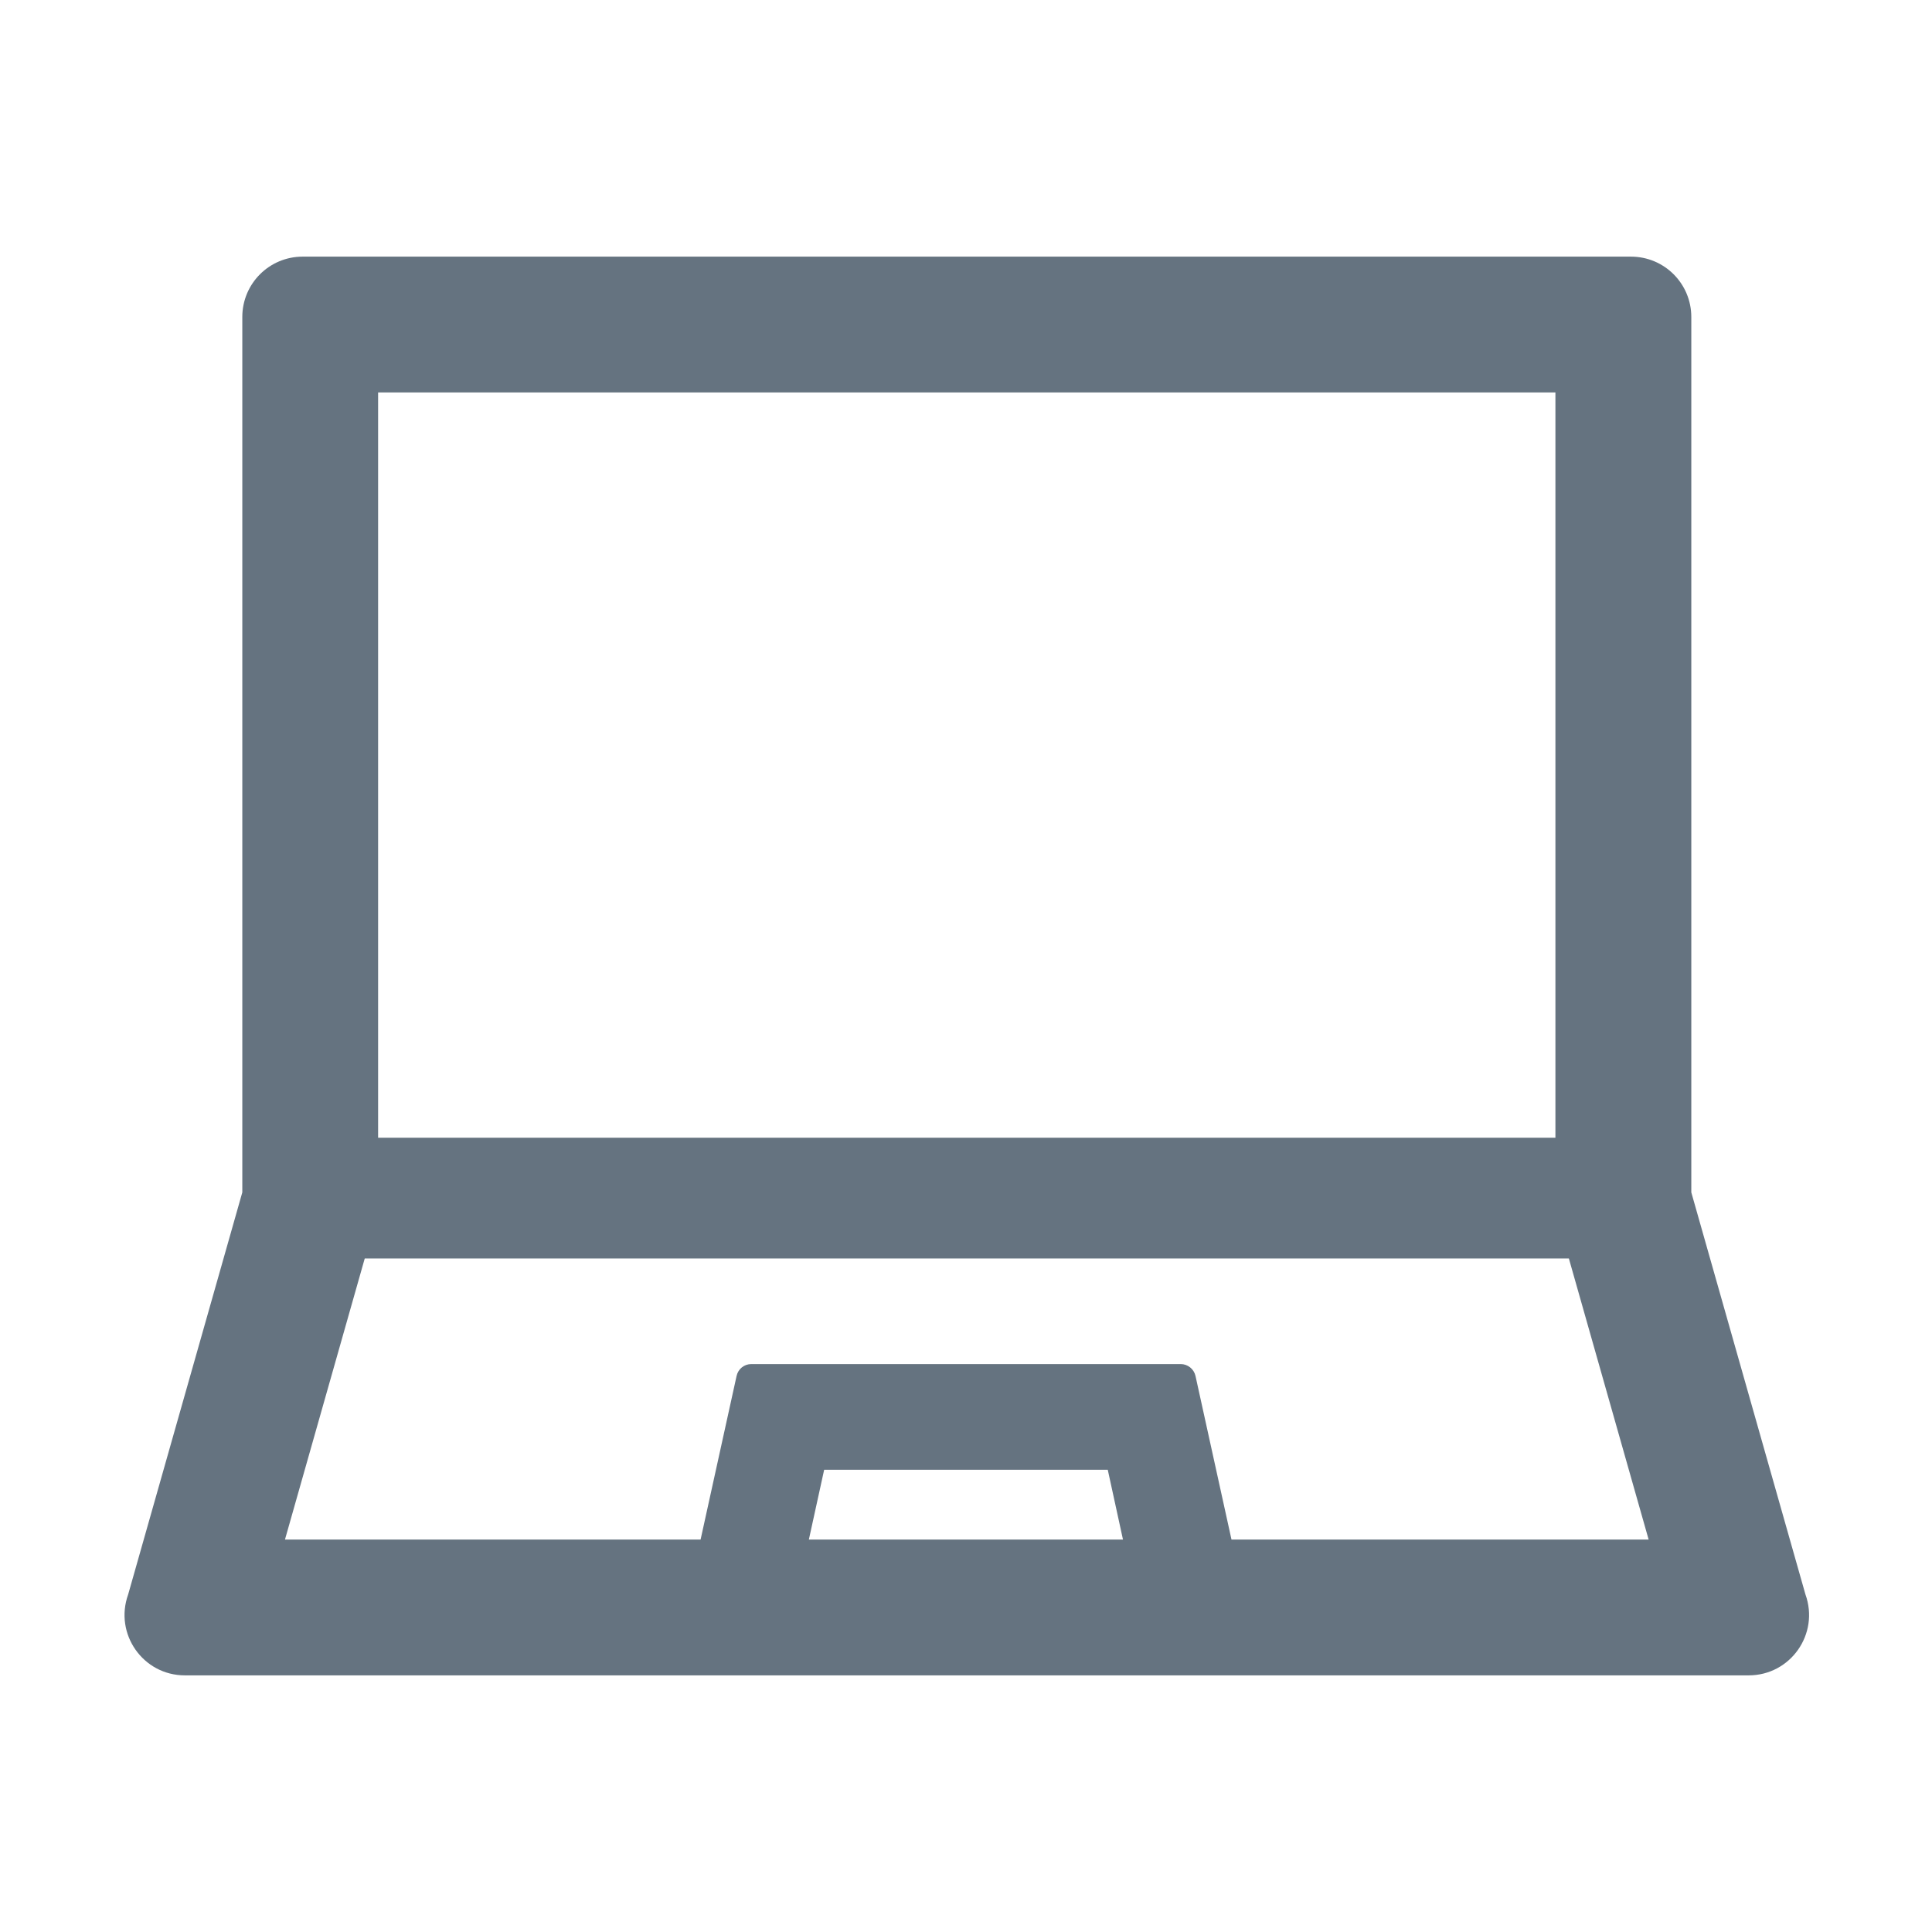
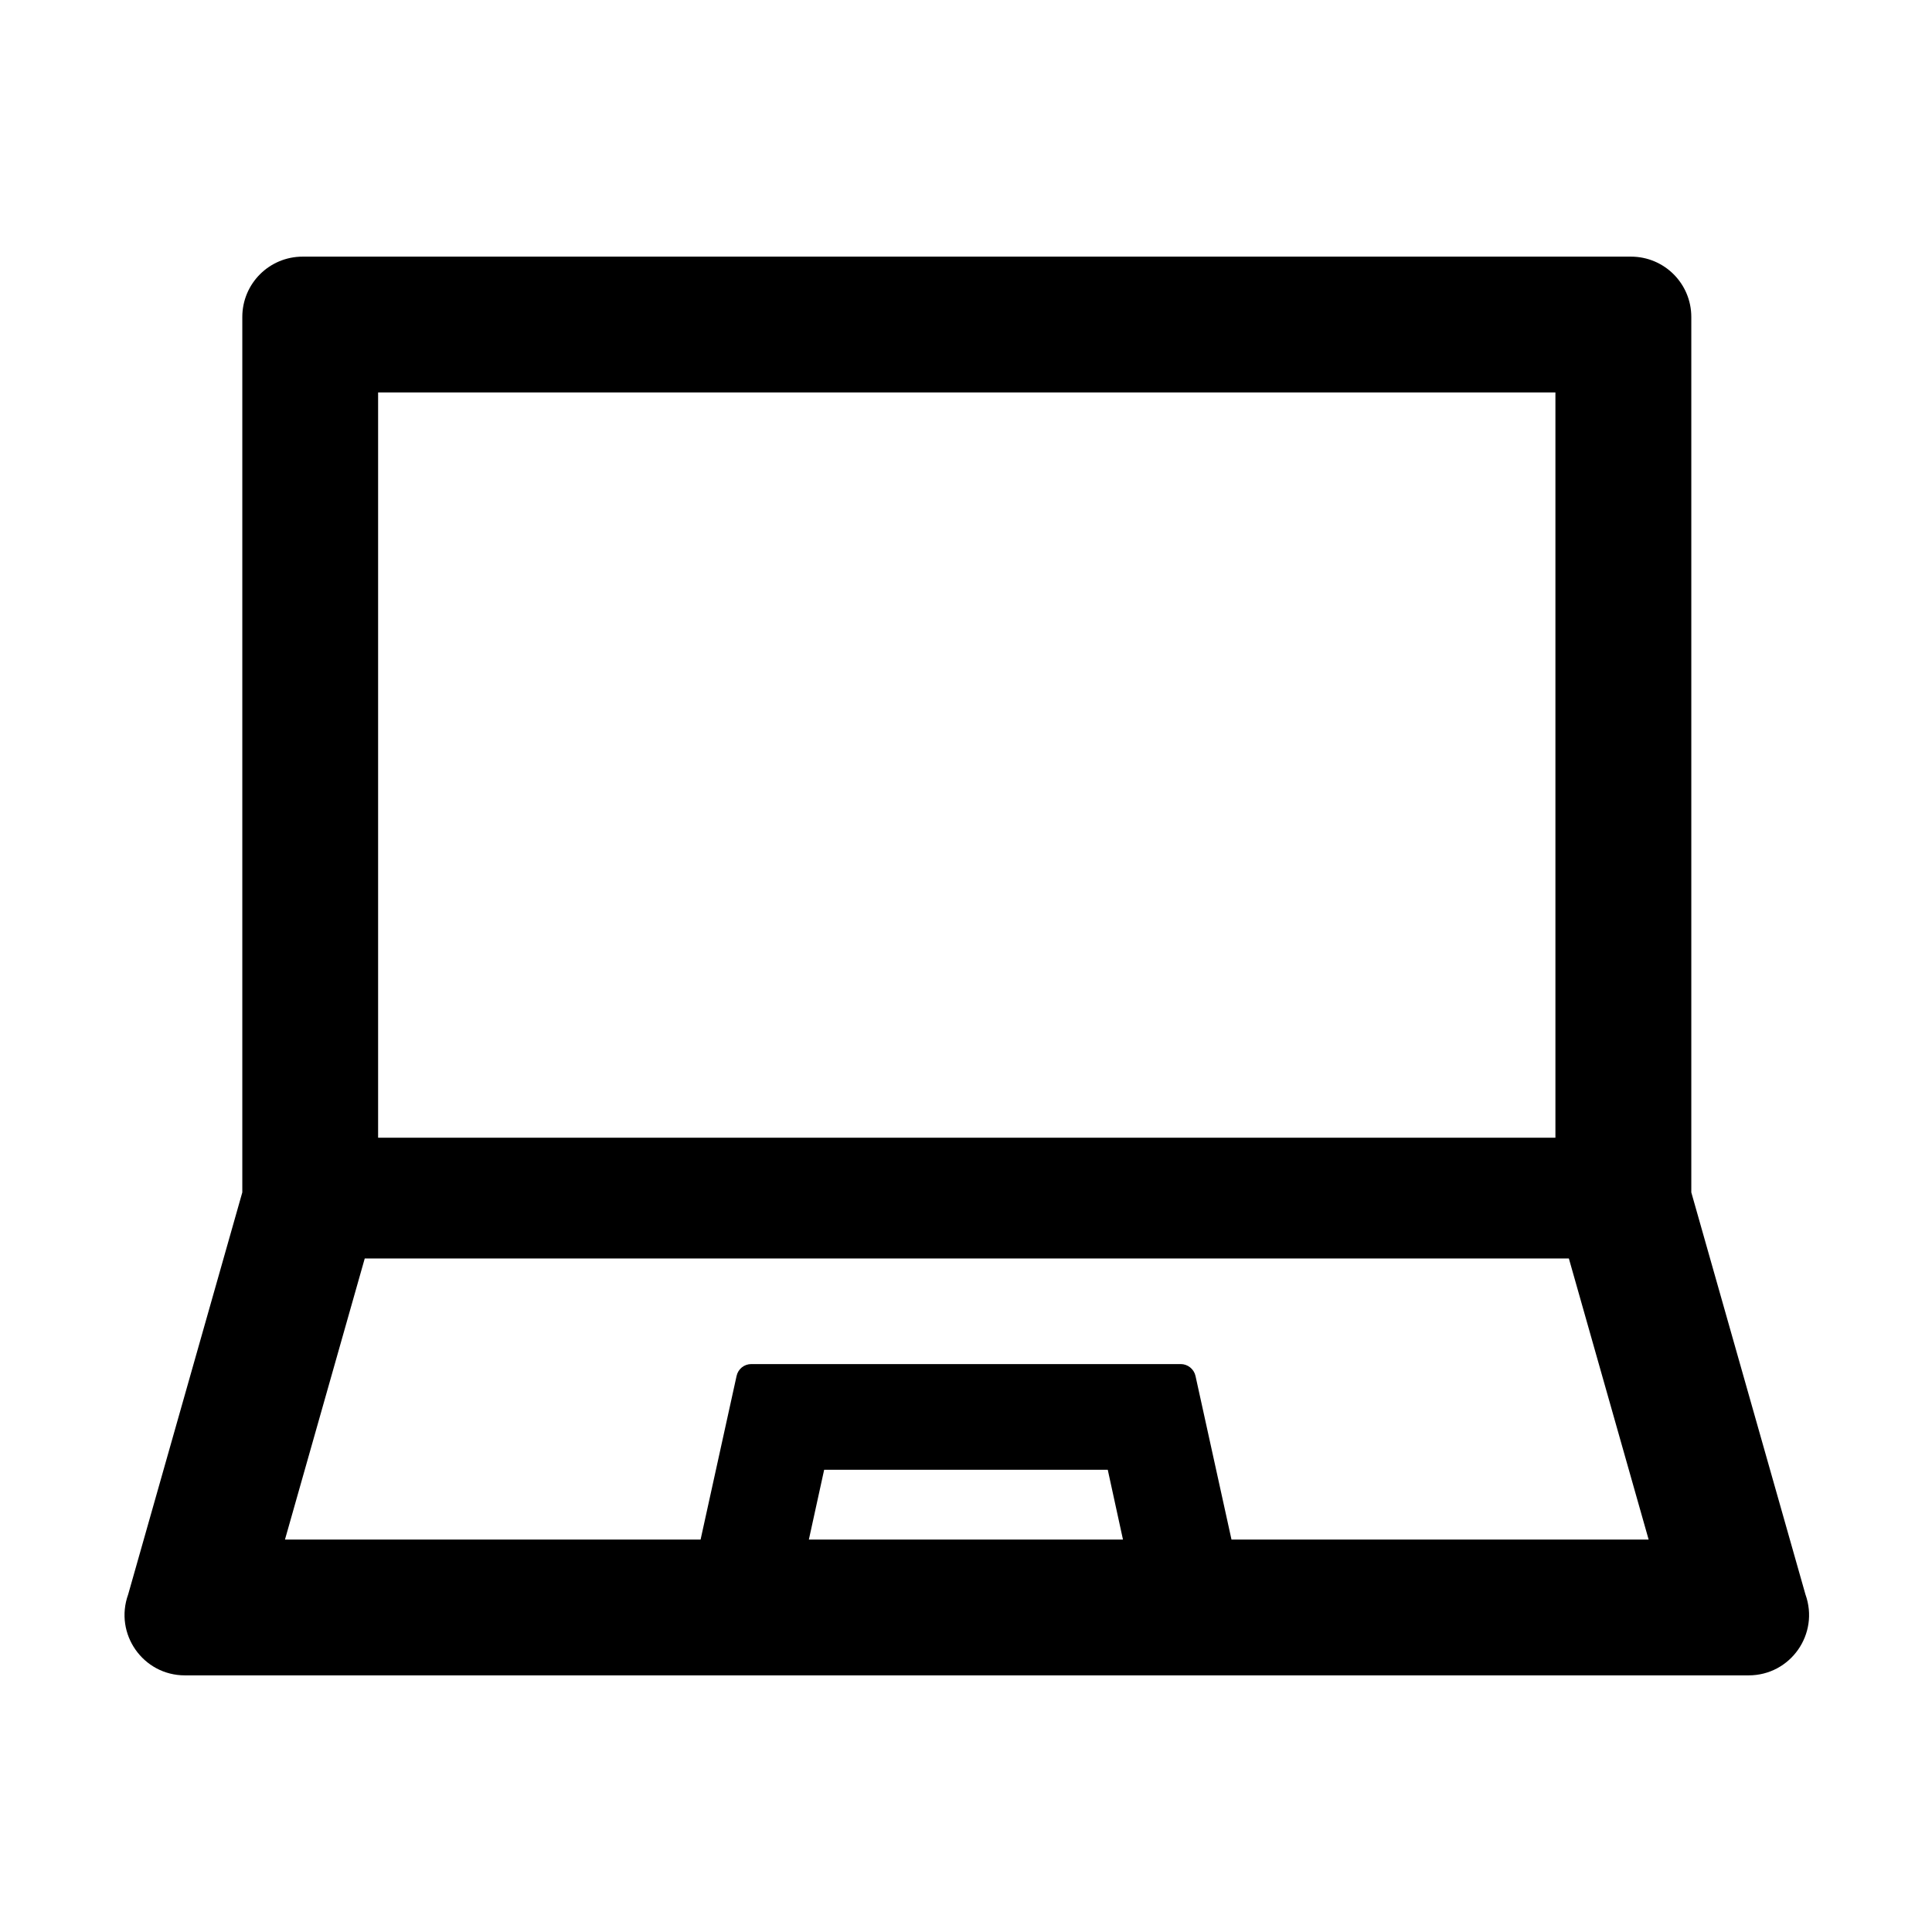
- <svg xmlns="http://www.w3.org/2000/svg" width="24" height="24" viewBox="0 0 24 24" fill="none">
-   <path d="M22.428 19.807L21.01 14.812V3.938C21.01 3.523 20.675 3.188 20.26 3.188H3.76C3.345 3.188 3.01 3.523 3.01 3.938V14.812L1.592 19.807C1.416 20.297 1.777 20.812 2.297 20.812H21.722C22.243 20.812 22.604 20.297 22.428 19.807ZM4.697 4.875H19.322V14.133H4.697V4.875ZM10.048 19.125L10.238 18.258H13.761L13.95 19.125H10.048ZM15.298 19.125L14.851 17.093C14.832 17.006 14.754 16.945 14.668 16.945H9.333C9.244 16.945 9.169 17.006 9.15 17.093L8.703 19.125H3.54L4.531 15.633H19.489L20.48 19.125H15.298Z" fill="#657380" />
+ <svg xmlns="http://www.w3.org/2000/svg" width="24" height="24" viewBox="0 0 24 24">
+   <path d="M22.428 19.807L21.01 14.812V3.938C21.01 3.523 20.675 3.188 20.26 3.188H3.76C3.345 3.188 3.01 3.523 3.01 3.938V14.812L1.592 19.807C1.416 20.297 1.777 20.812 2.297 20.812H21.722C22.243 20.812 22.604 20.297 22.428 19.807ZM4.697 4.875H19.322V14.133H4.697V4.875ZM10.048 19.125L10.238 18.258H13.761L13.95 19.125H10.048ZM15.298 19.125L14.851 17.093C14.832 17.006 14.754 16.945 14.668 16.945H9.333C9.244 16.945 9.169 17.006 9.15 17.093L8.703 19.125H3.54L4.531 15.633H19.489L20.48 19.125H15.298Z" />
</svg>
